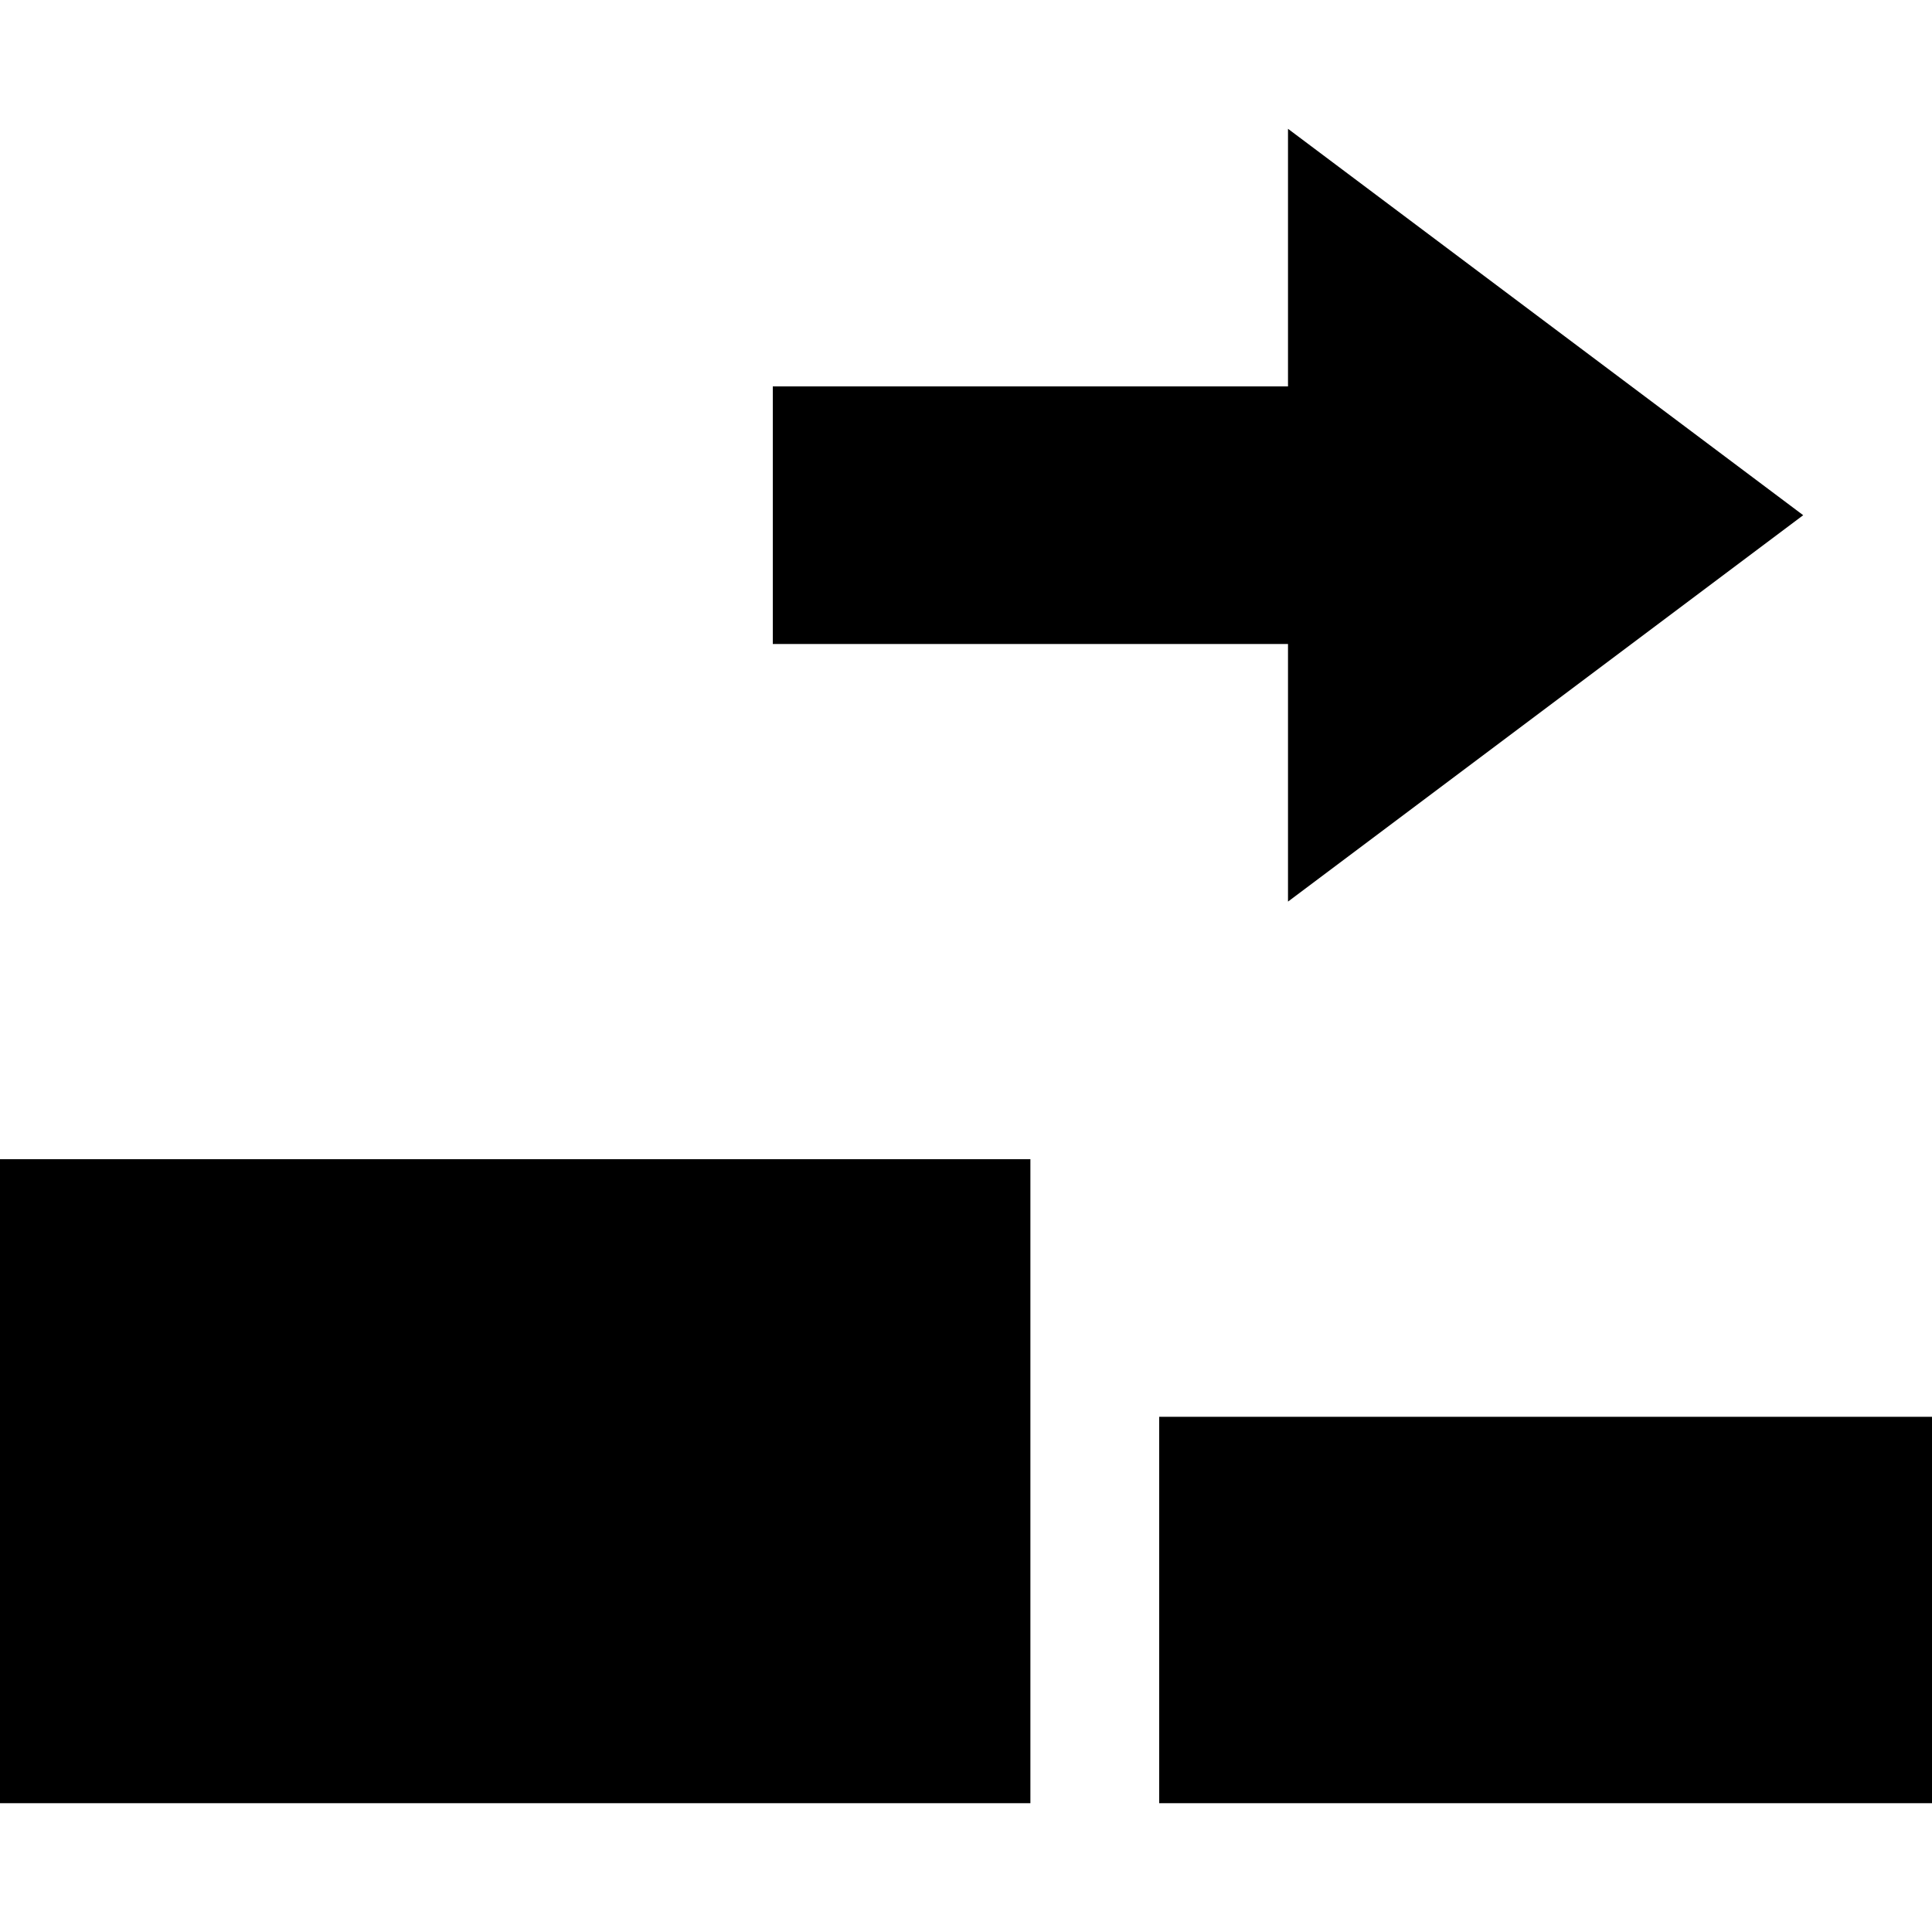
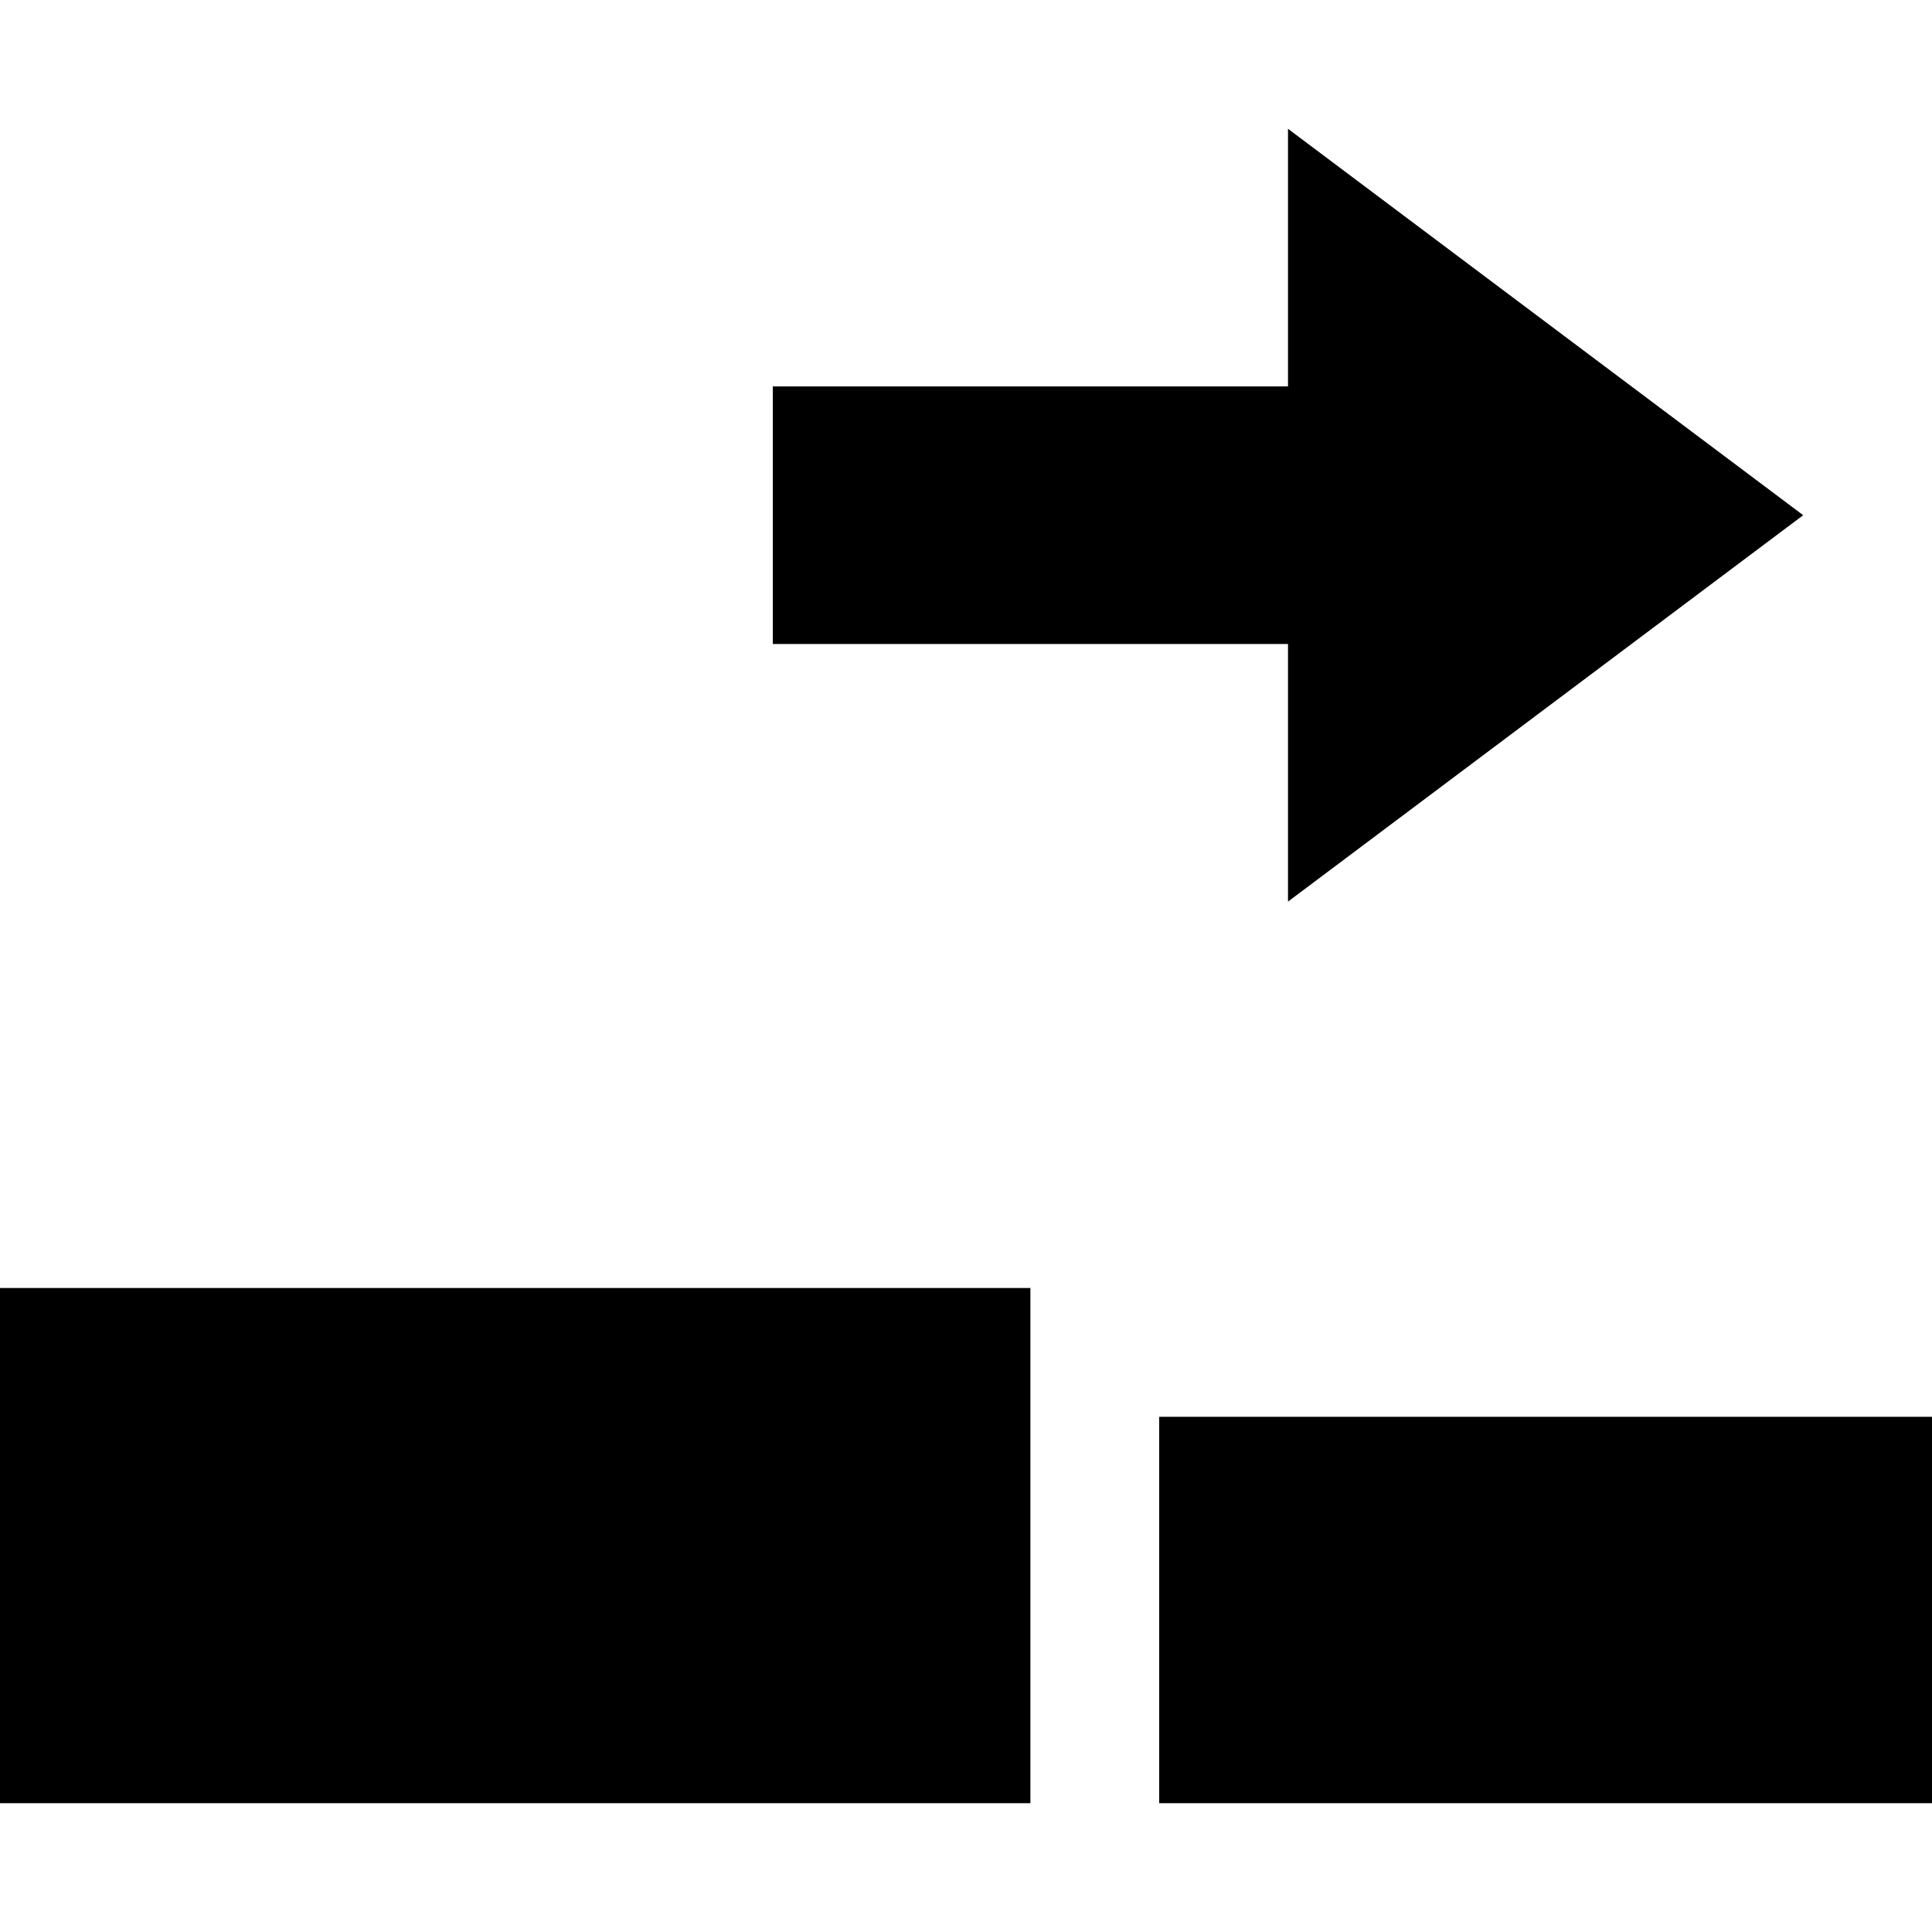
<svg xmlns="http://www.w3.org/2000/svg" version="1.1" x="0" y="0" width="15" height="15" viewBox="0 0 15 15">
-   <path d="M0,9 L8,9 L8,14 L0,14 L0,9 z" />
+   <path d="M0,10 L8,10 L8,14 L0,14 L0,10 z" />
  <path d="M9,11 L15,11 L15,14 L9,14 L9,11 z" />
  <path d="M6,5 C6,5 6,3 6,3 C6,3 10,3 10,3 C10,3 10,1 10,1 C10,1 14,4 14,4 C14,4 10,7 10,7 C10,7 10,5 10,5 C10,5 6,5 6,5 z" />
</svg>
